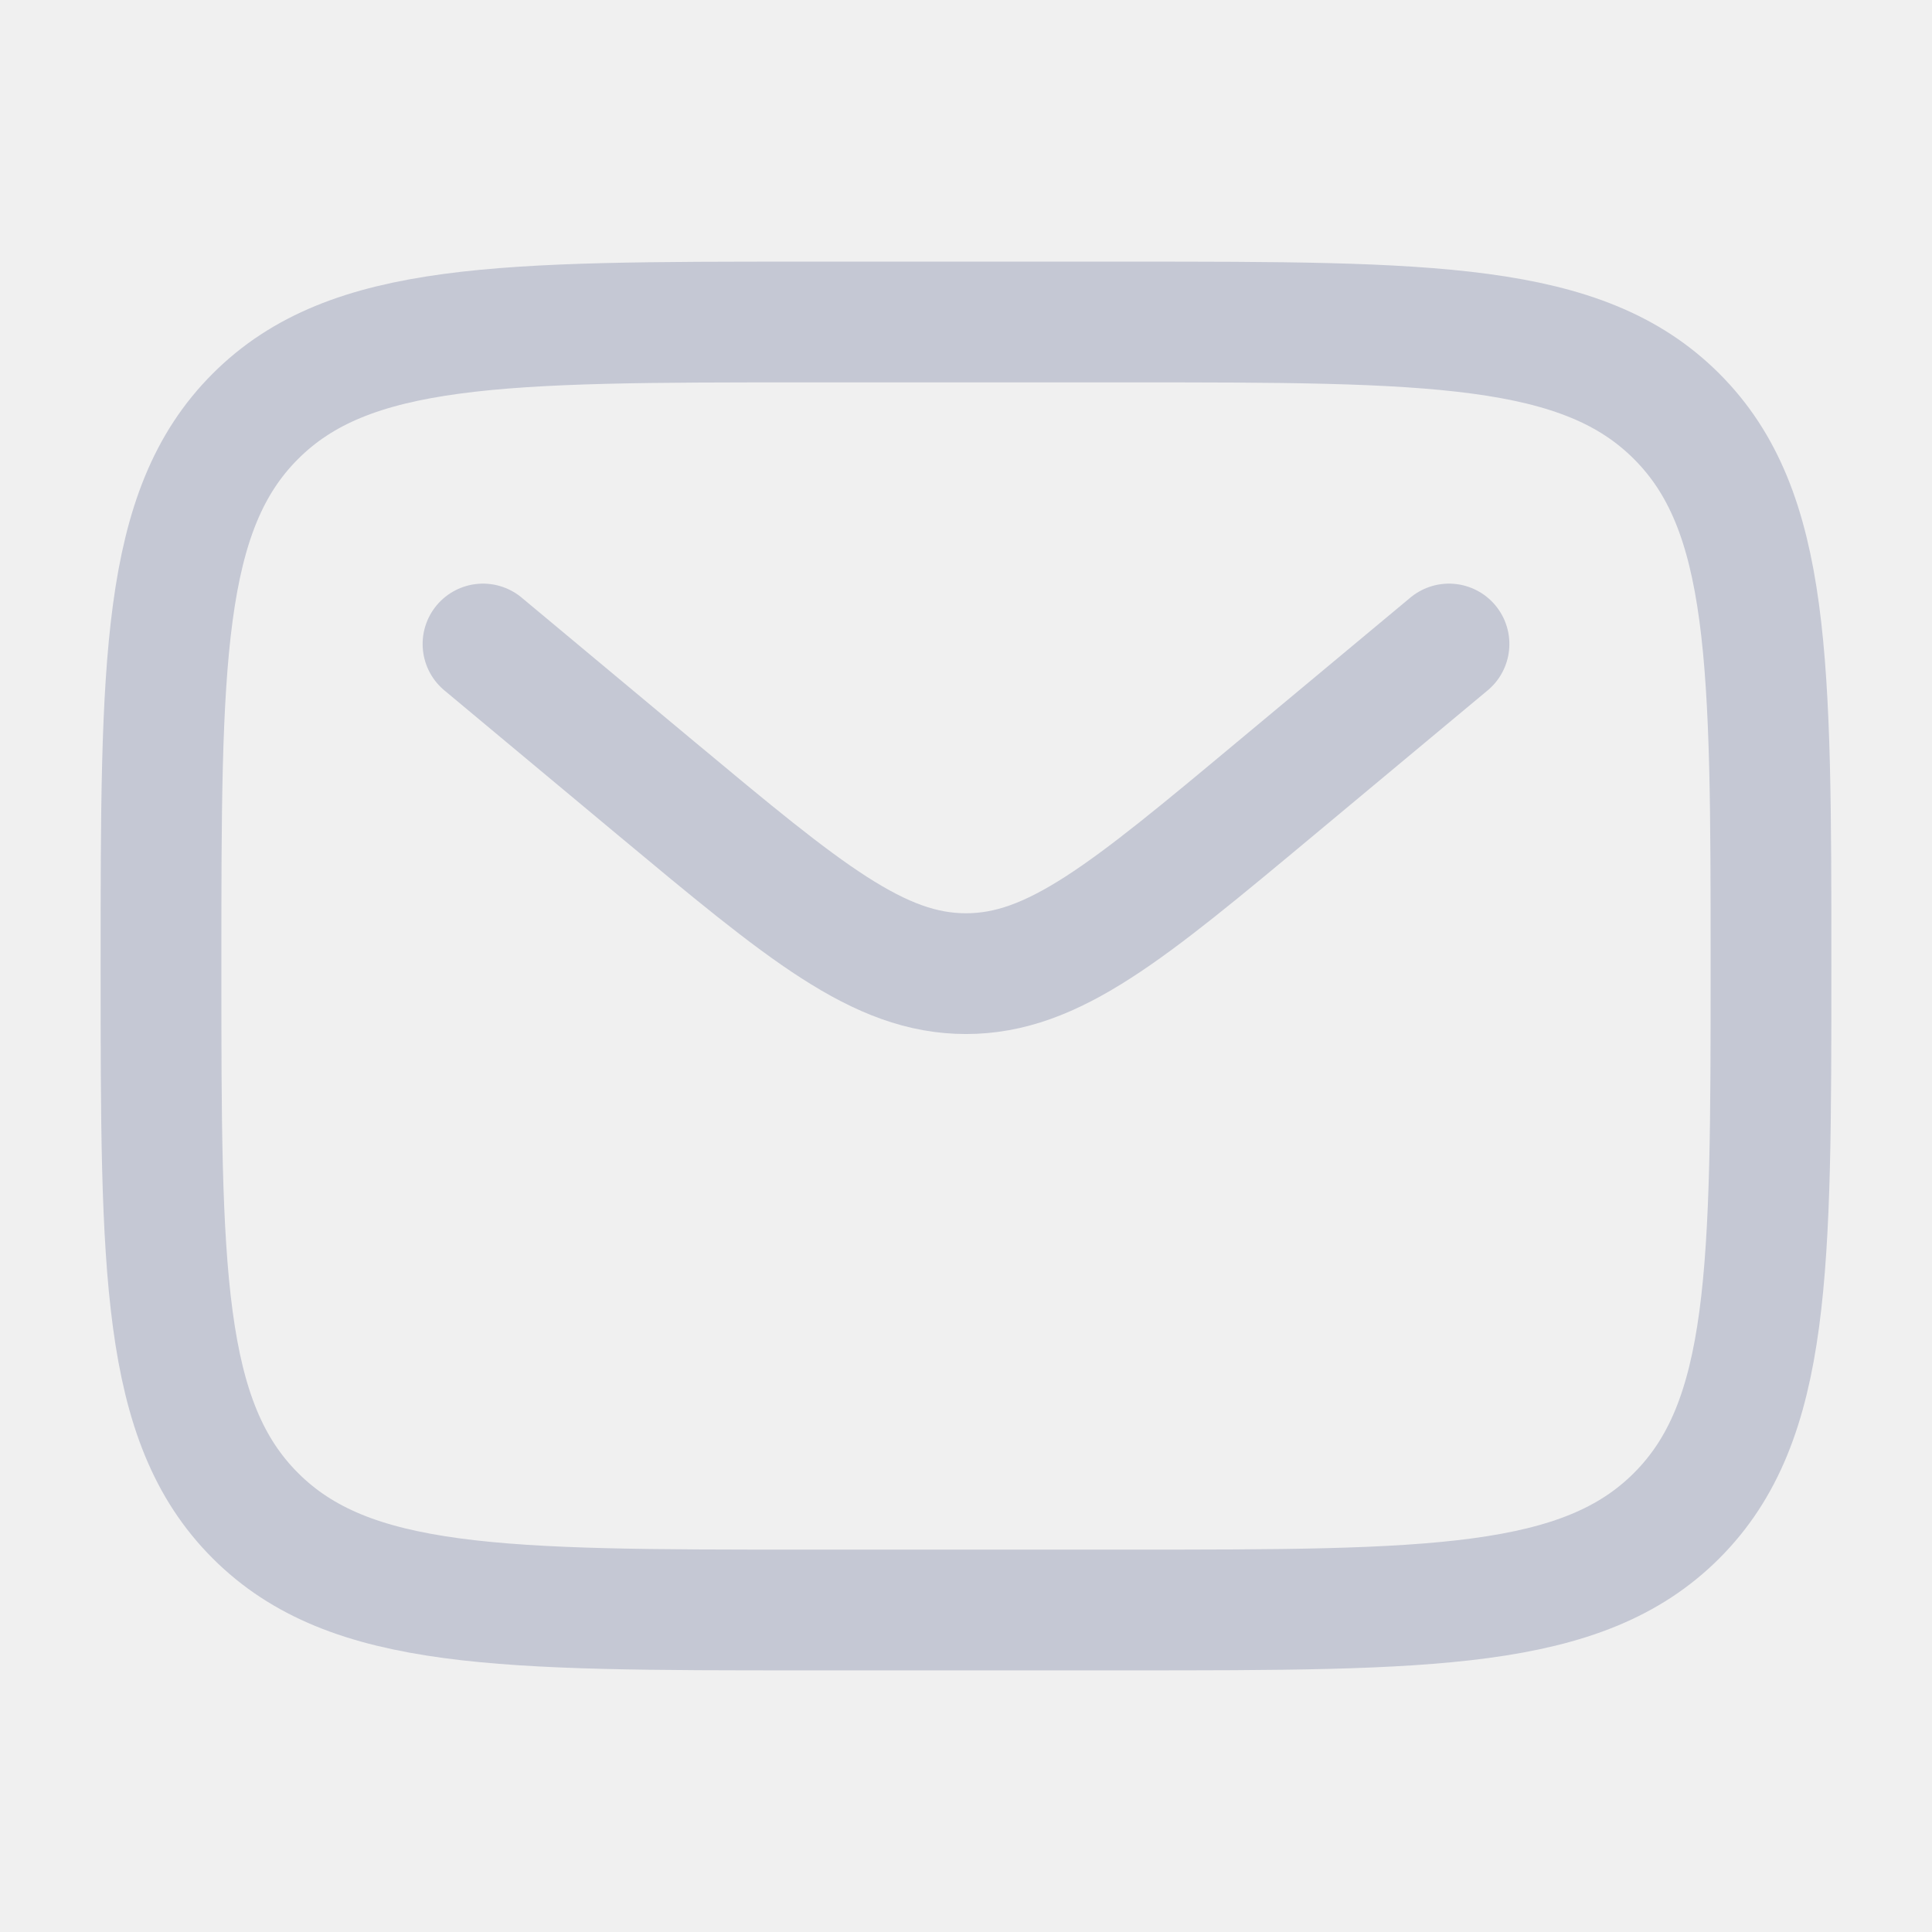
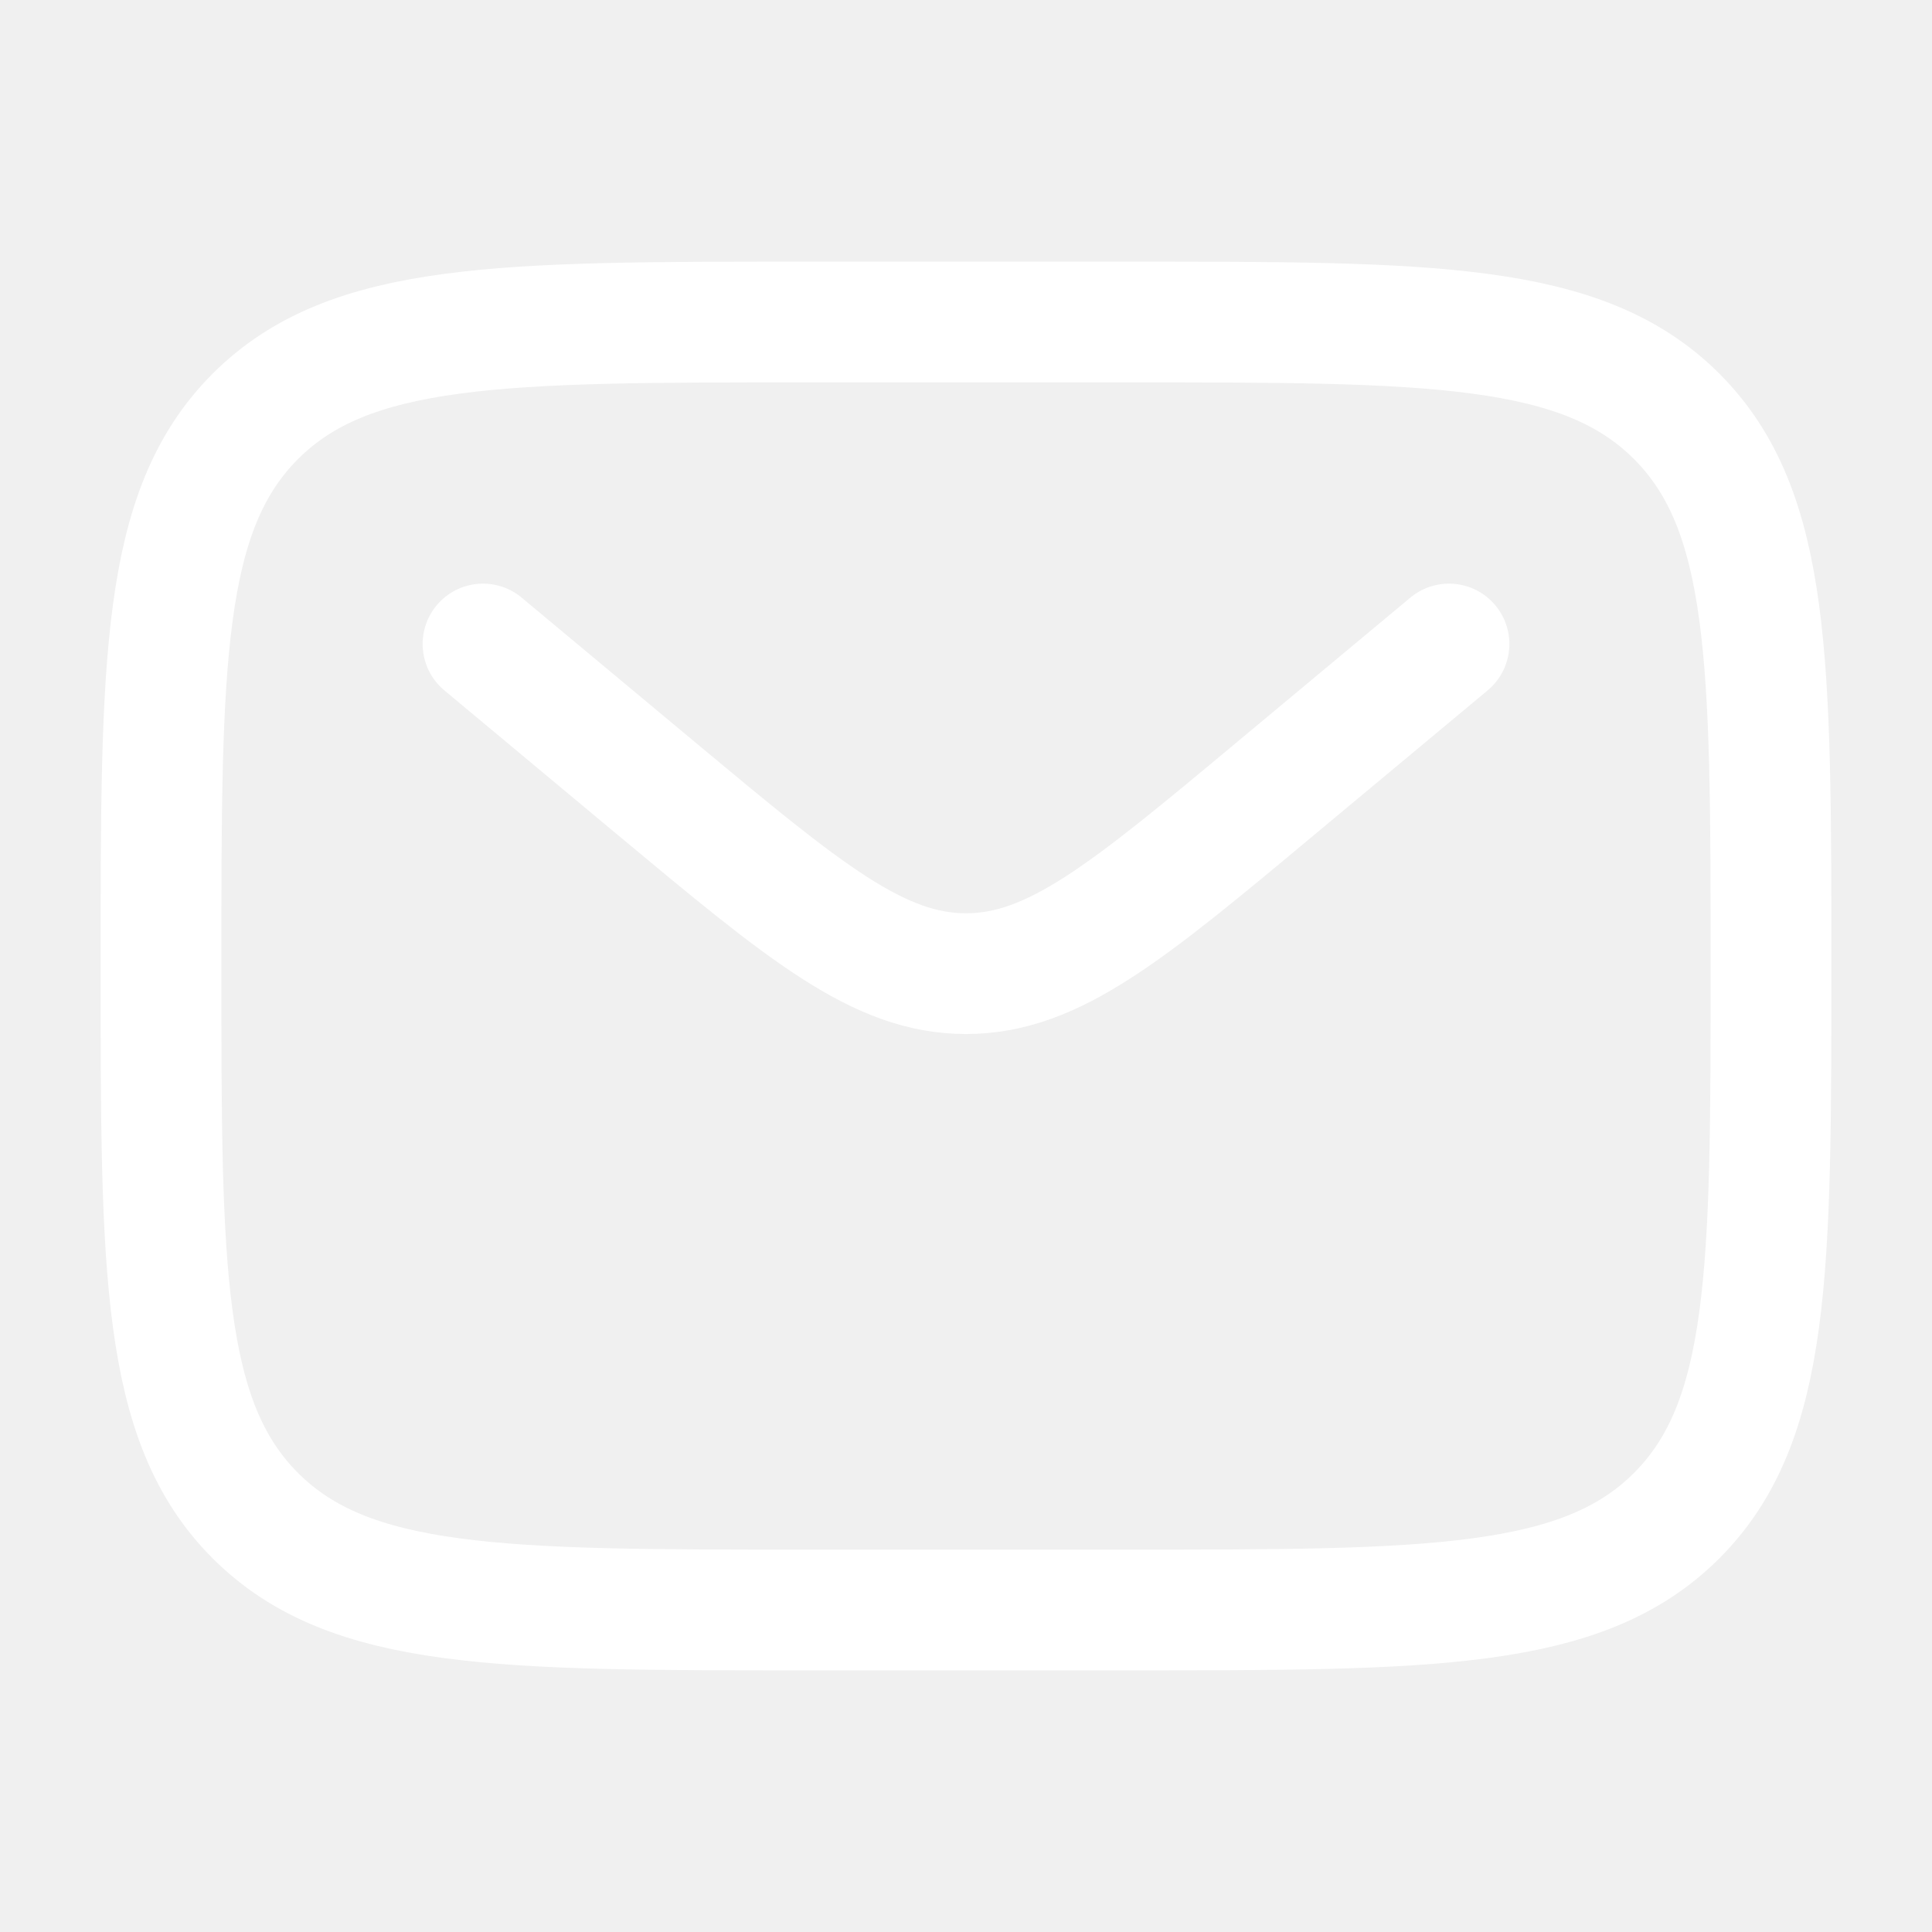
<svg xmlns="http://www.w3.org/2000/svg" width="24" height="24" viewBox="0 0 24 24" fill="none">
-   <path d="M2 12C2 8.229 2 6.343 3.172 5.172C4.343 4 6.229 4 10 4H14C17.771 4 19.657 4 20.828 5.172C22 6.343 22 8.229 22 12C22 15.771 22 17.657 20.828 18.828C19.657 20 17.771 20 14 20H10C6.229 20 4.343 20 3.172 18.828C2 17.657 2 15.771 2 12Z" stroke="#C5C8D4" stroke-width="1.5" />
-   <path d="M6 8L8.159 9.8C9.996 11.33 10.914 12.095 12 12.095C13.086 12.095 14.005 11.33 15.841 9.799L18 8" stroke="#C5C8D4" stroke-width="1.5" stroke-linecap="round" />
+   <path d="M2 12C2 8.229 2 6.343 3.172 5.172C4.343 4 6.229 4 10 4H14C17.771 4 19.657 4 20.828 5.172C22 6.343 22 8.229 22 12C22 15.771 22 17.657 20.828 18.828C19.657 20 17.771 20 14 20H10C6.229 20 4.343 20 3.172 18.828C2 17.657 2 15.771 2 12Z" stroke="white" stroke-width="1.5" />
+   <path d="M6 8L8.159 9.8C9.996 11.33 10.914 12.095 12 12.095C13.086 12.095 14.005 11.33 15.841 9.799L18 8" stroke="white" stroke-width="1.5" stroke-linecap="round" />
</svg>
